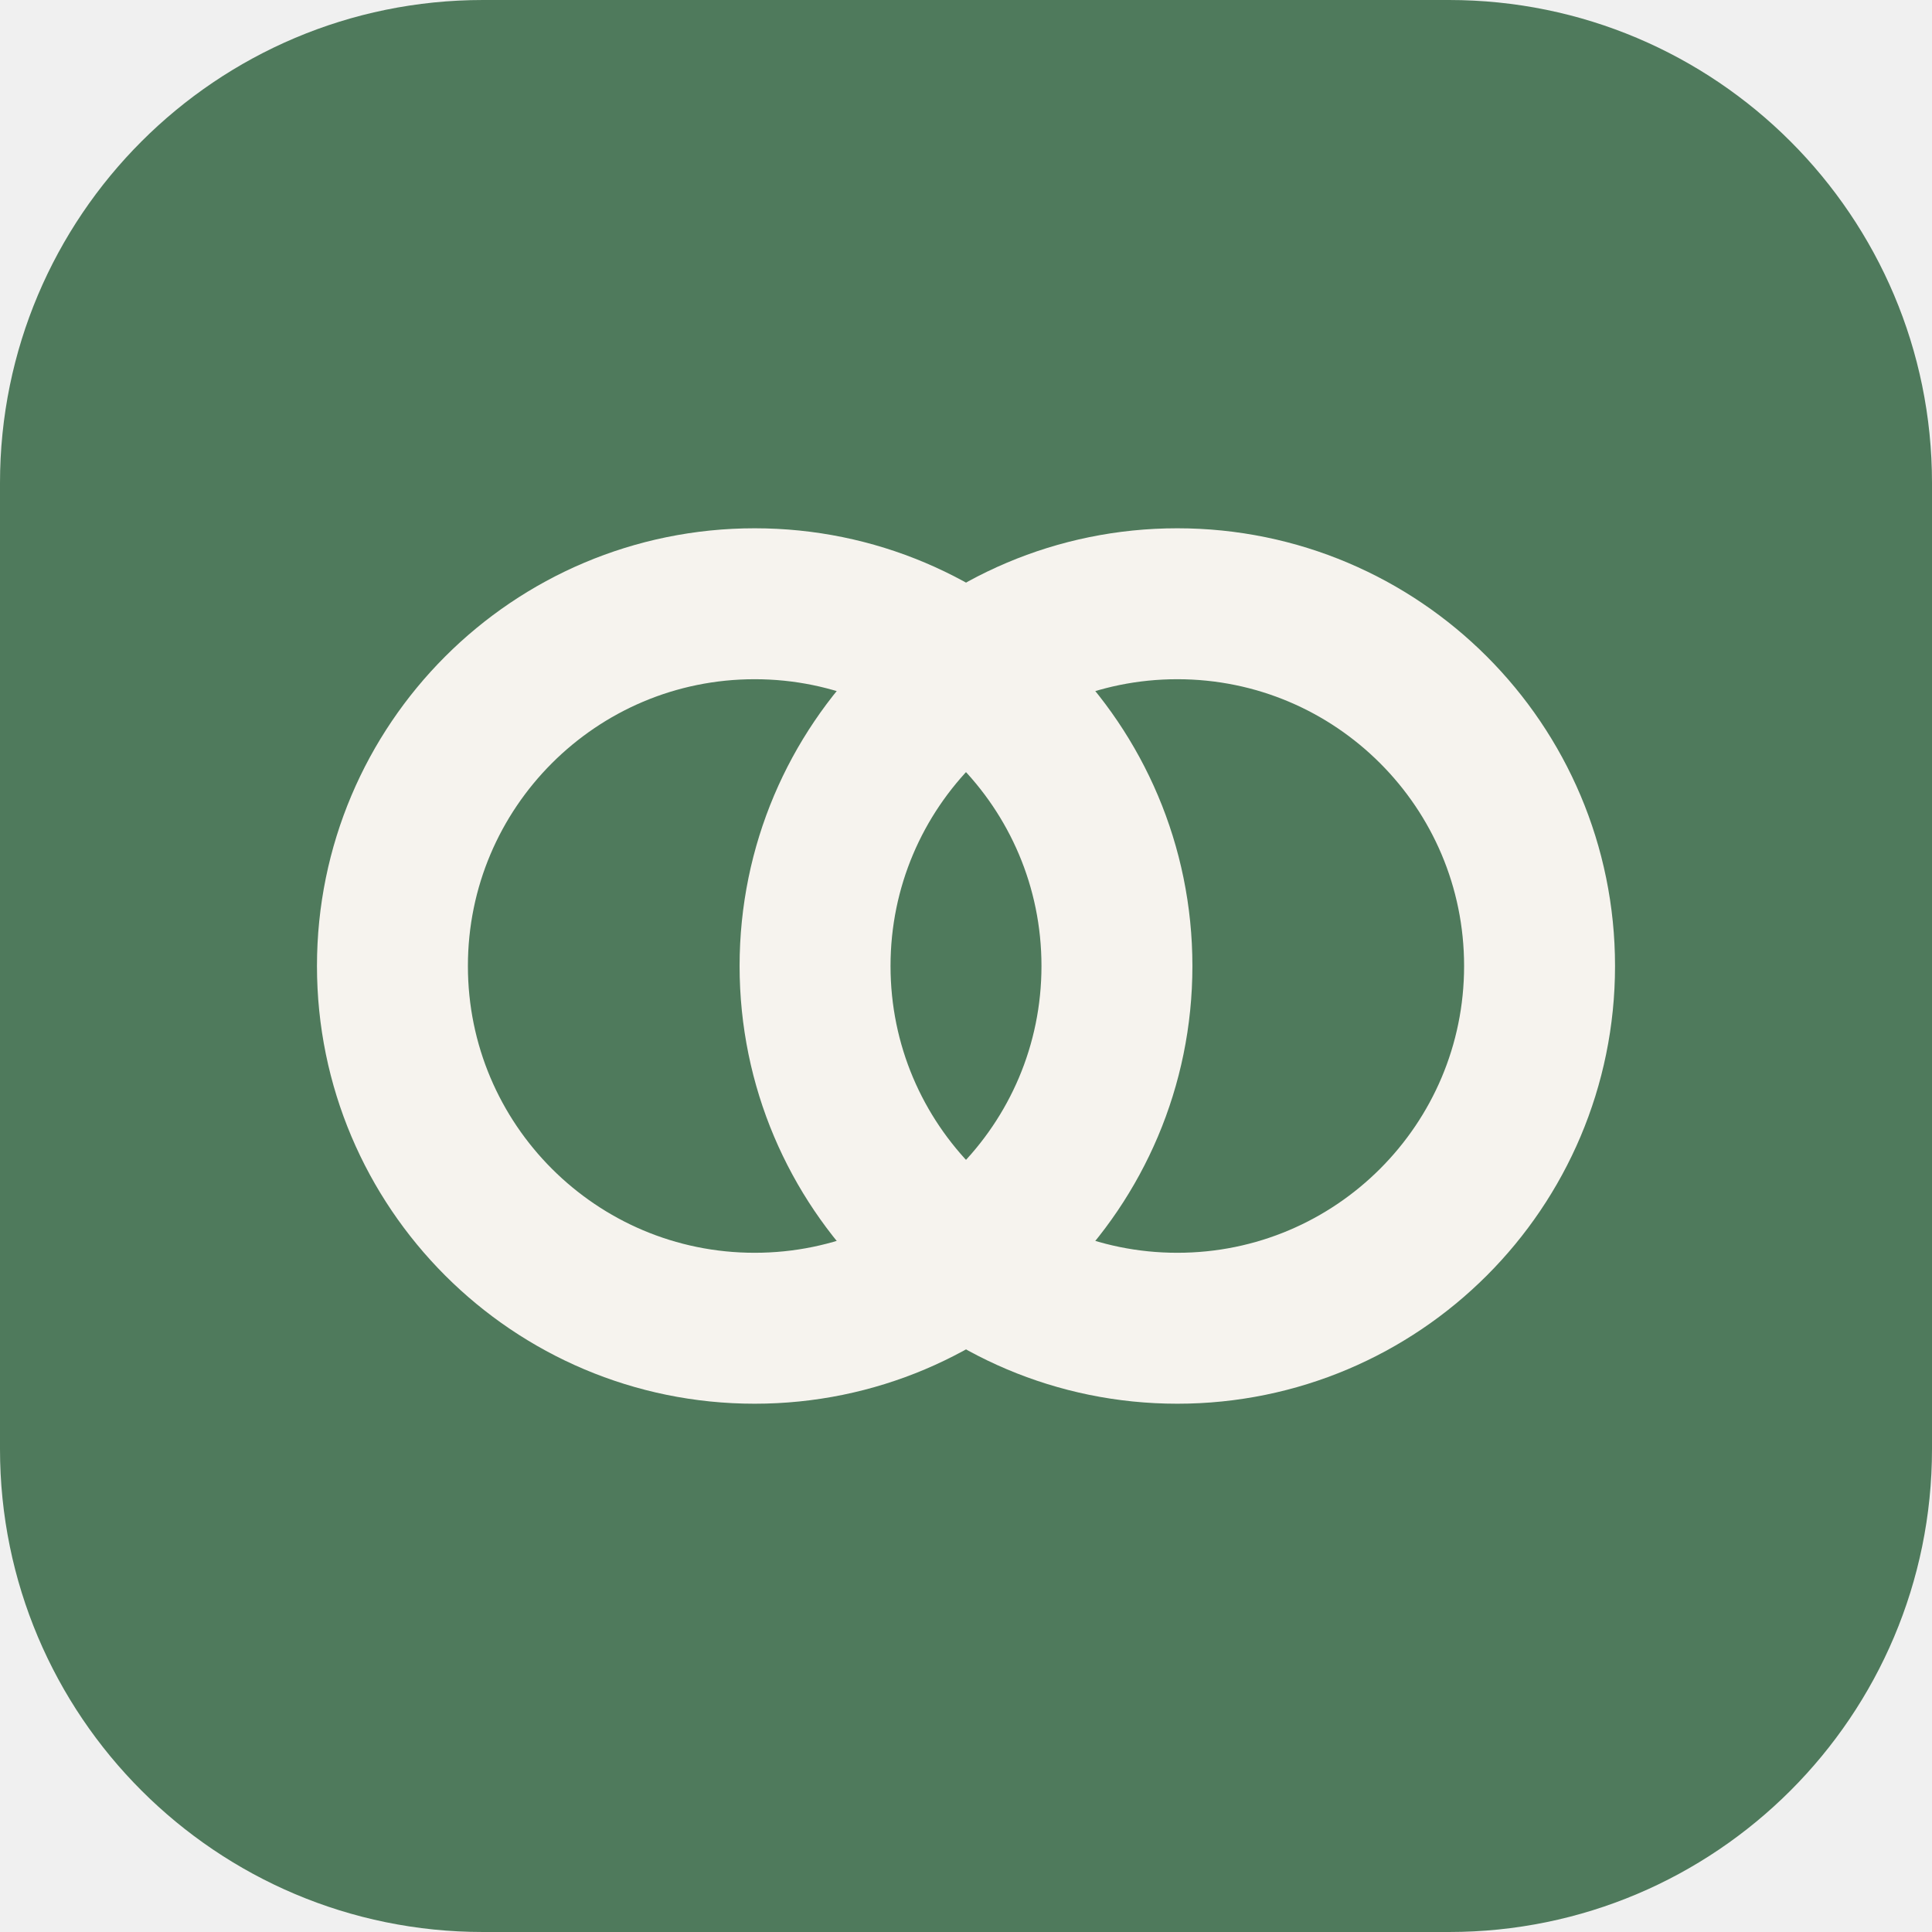
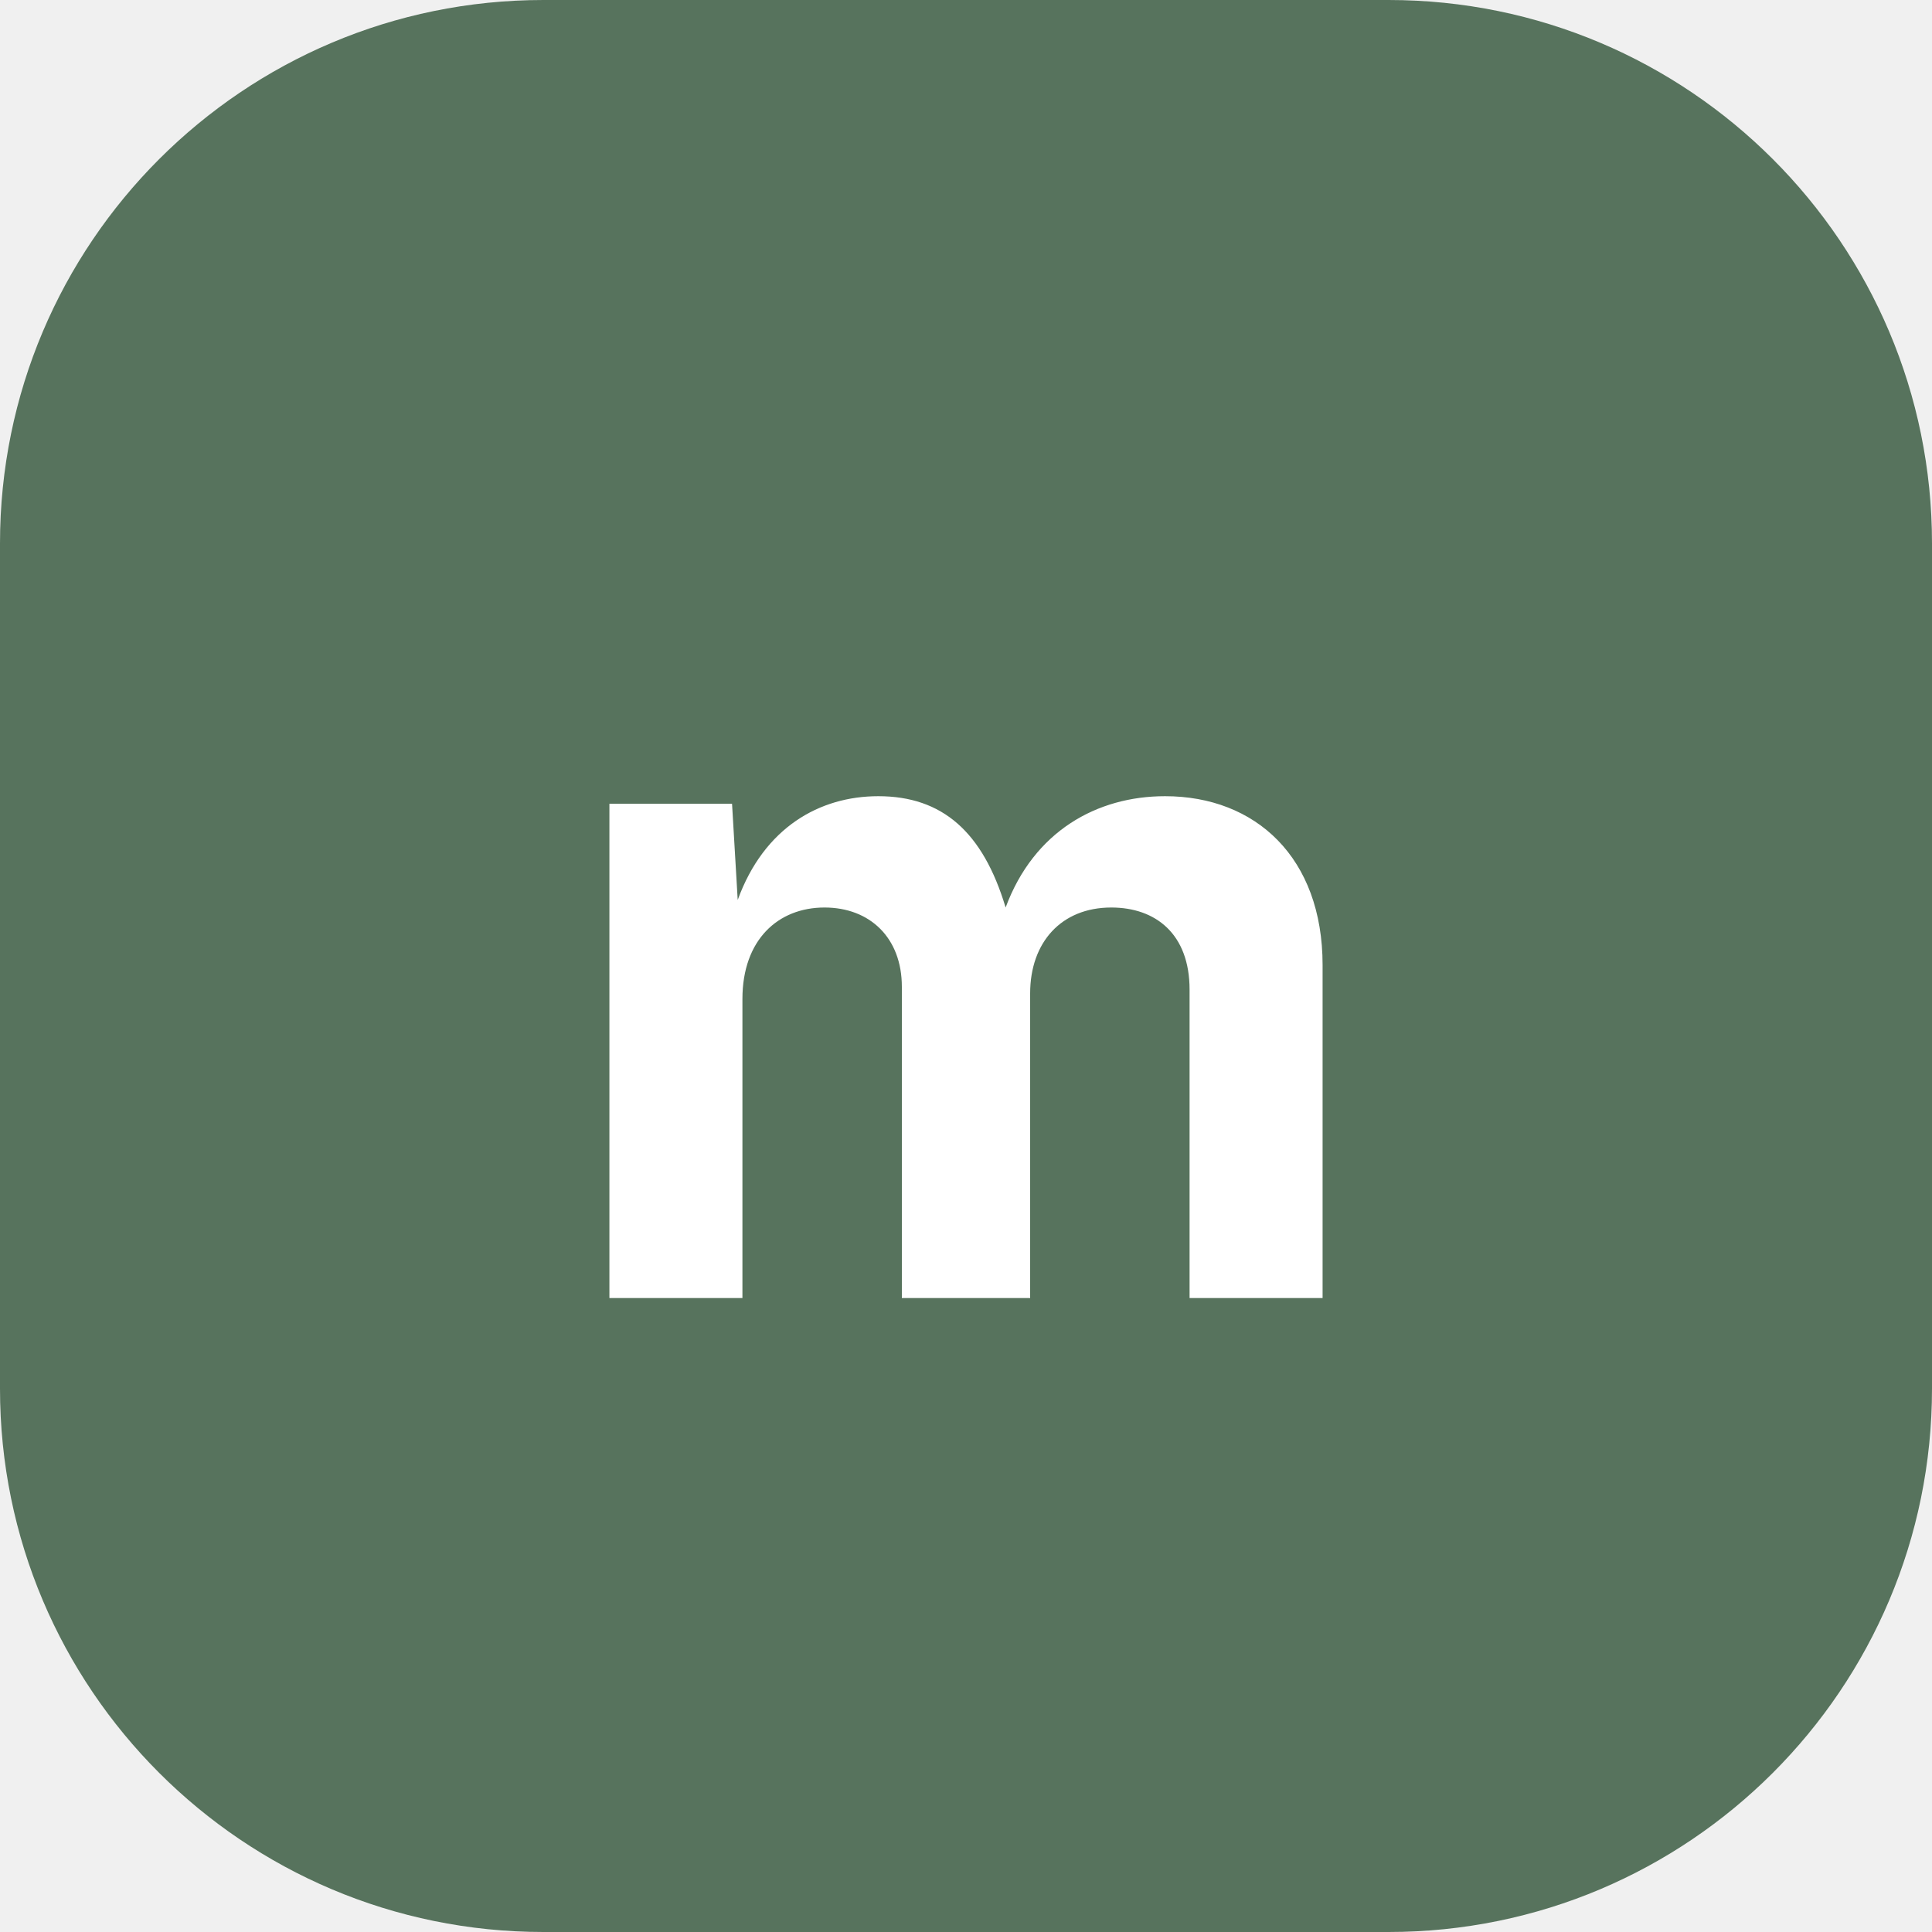
<svg xmlns="http://www.w3.org/2000/svg" viewBox="0 0 32 32">
-   <rect width="32" height="32" rx="8" fill="#4f7a5c" />
-   <circle cx="12.5" cy="16" r="6" fill="none" stroke="#f6f3ee" stroke-width="2.5" />
-   <circle cx="19.5" cy="16" r="6" fill="none" stroke="#f6f3ee" stroke-width="2.5" />
+   <rect width="32" height="32" rx="9" fill="#57735D" />
+   <text x="16" y="21.5" text-anchor="middle" font-family="Inter,system-ui,sans-serif" font-size="15" font-weight="700" fill="#fff">m</text>
</svg>
